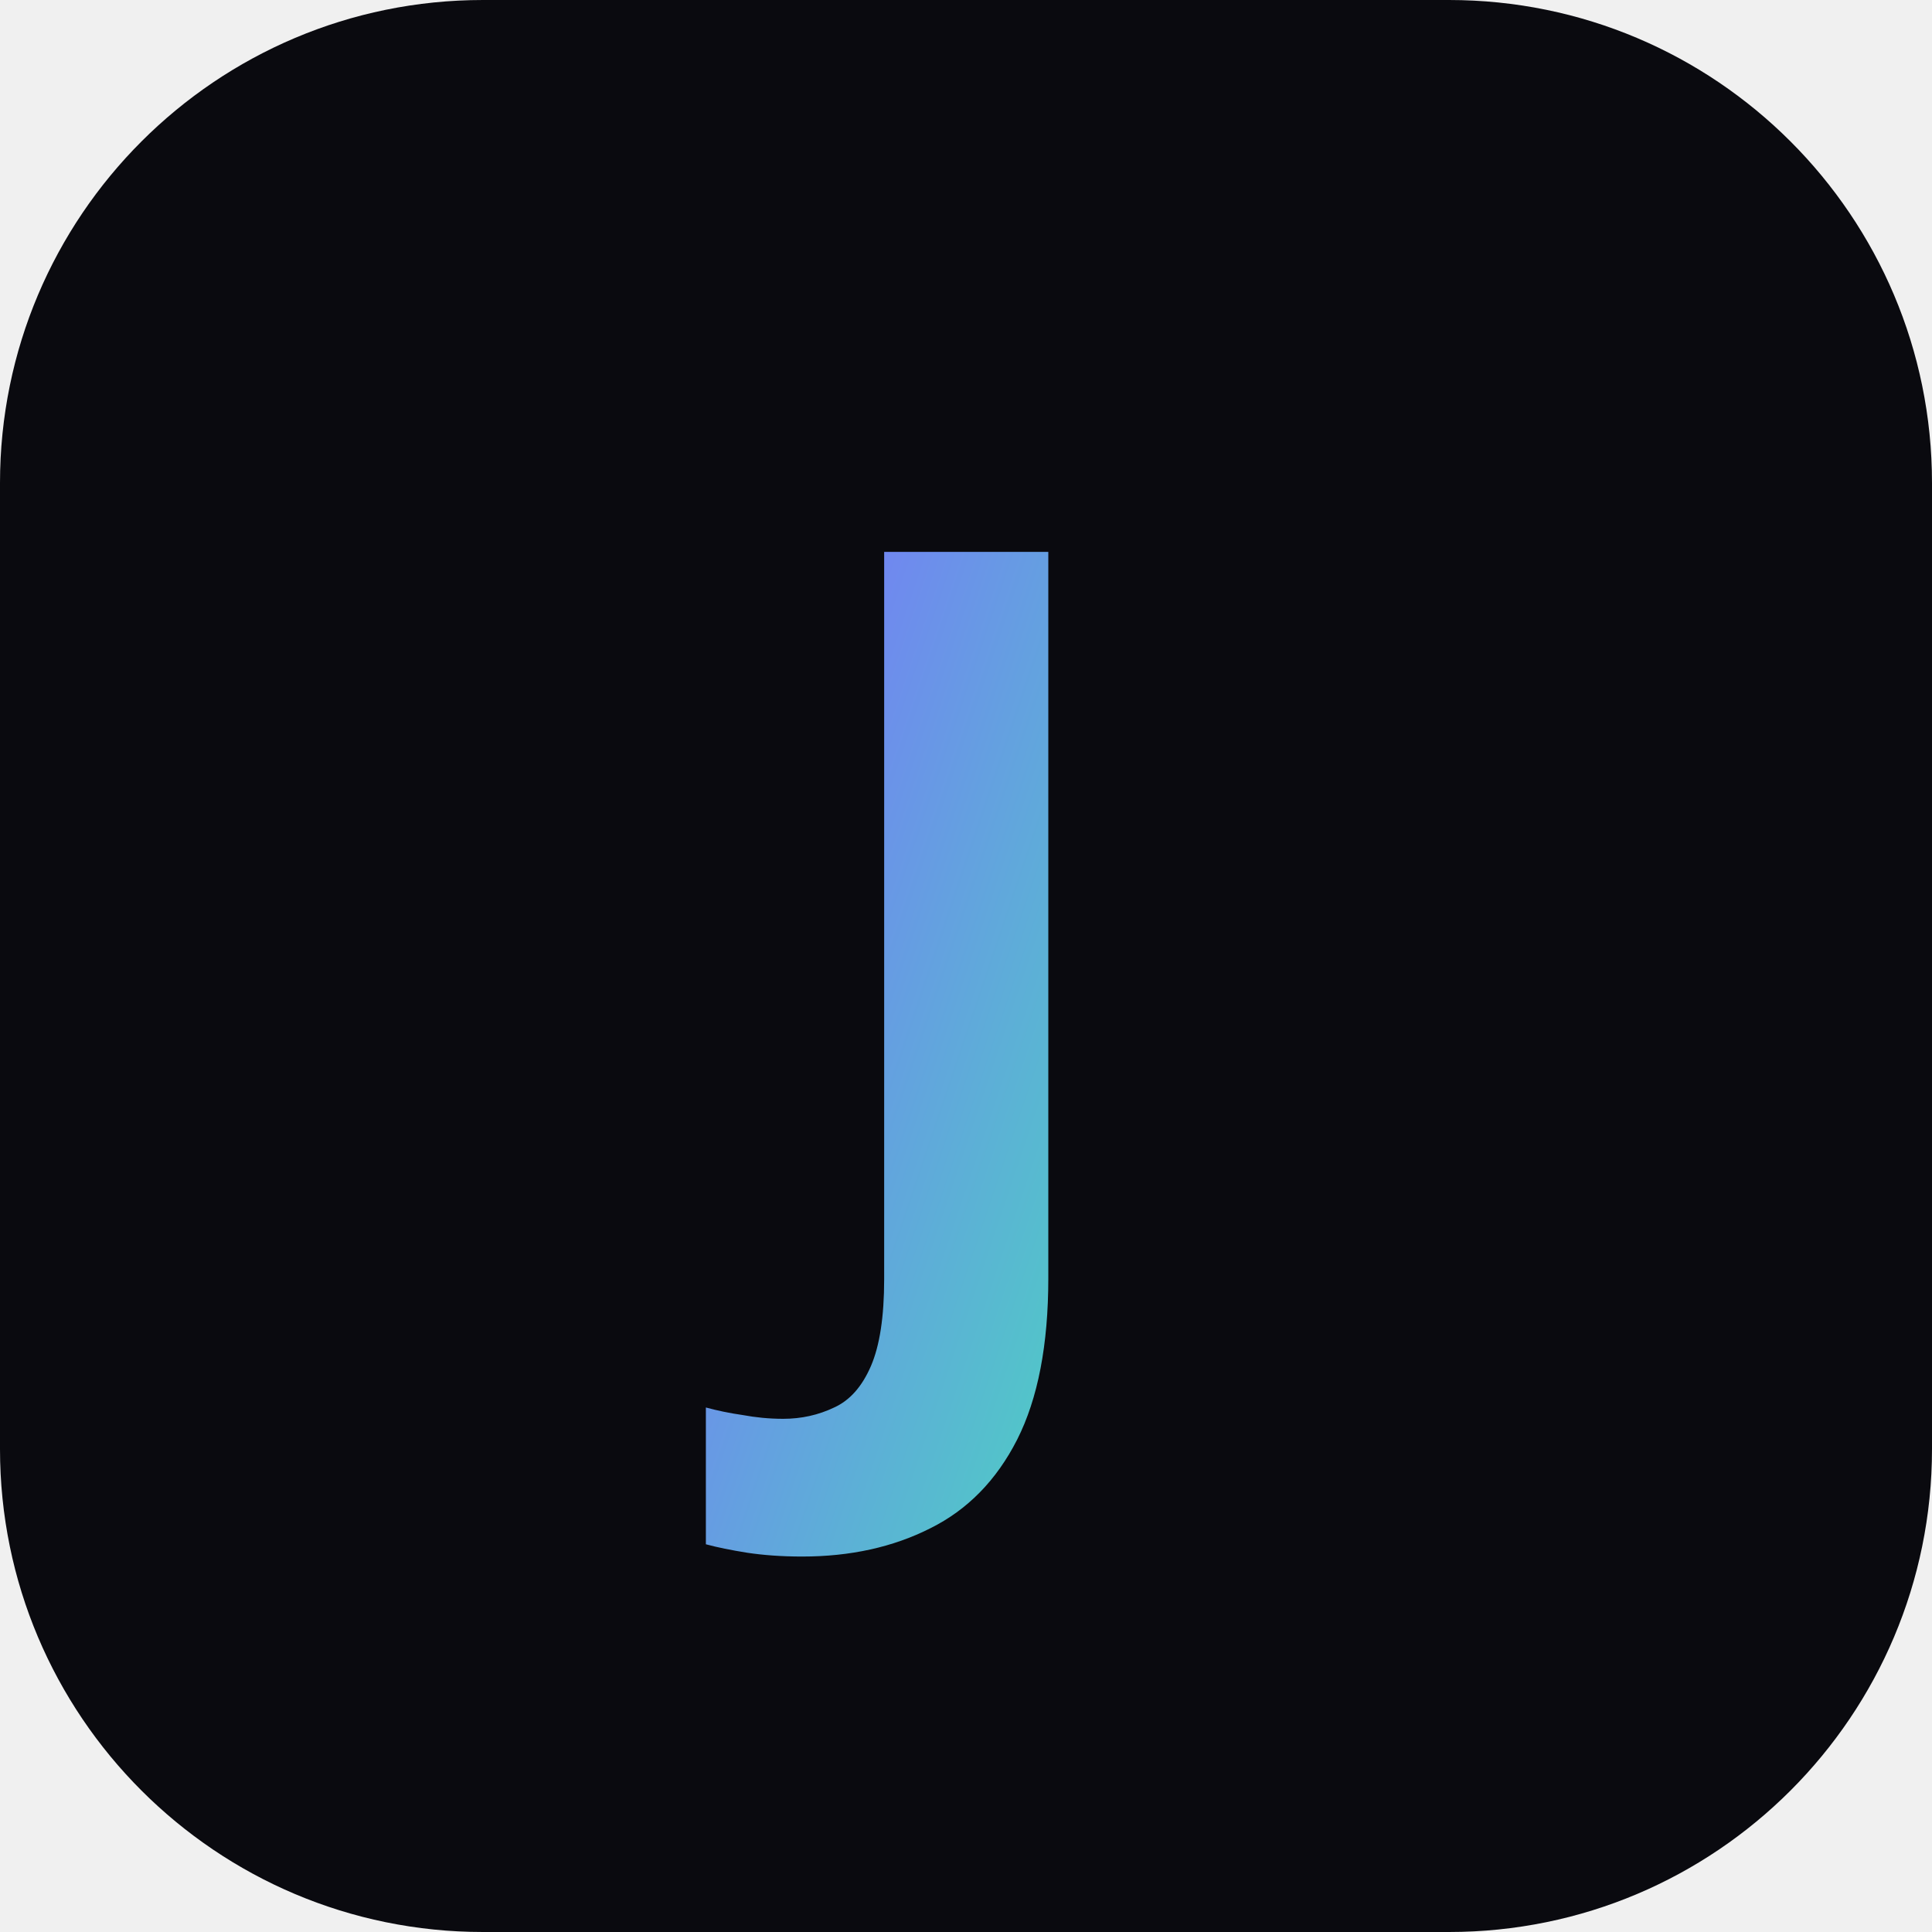
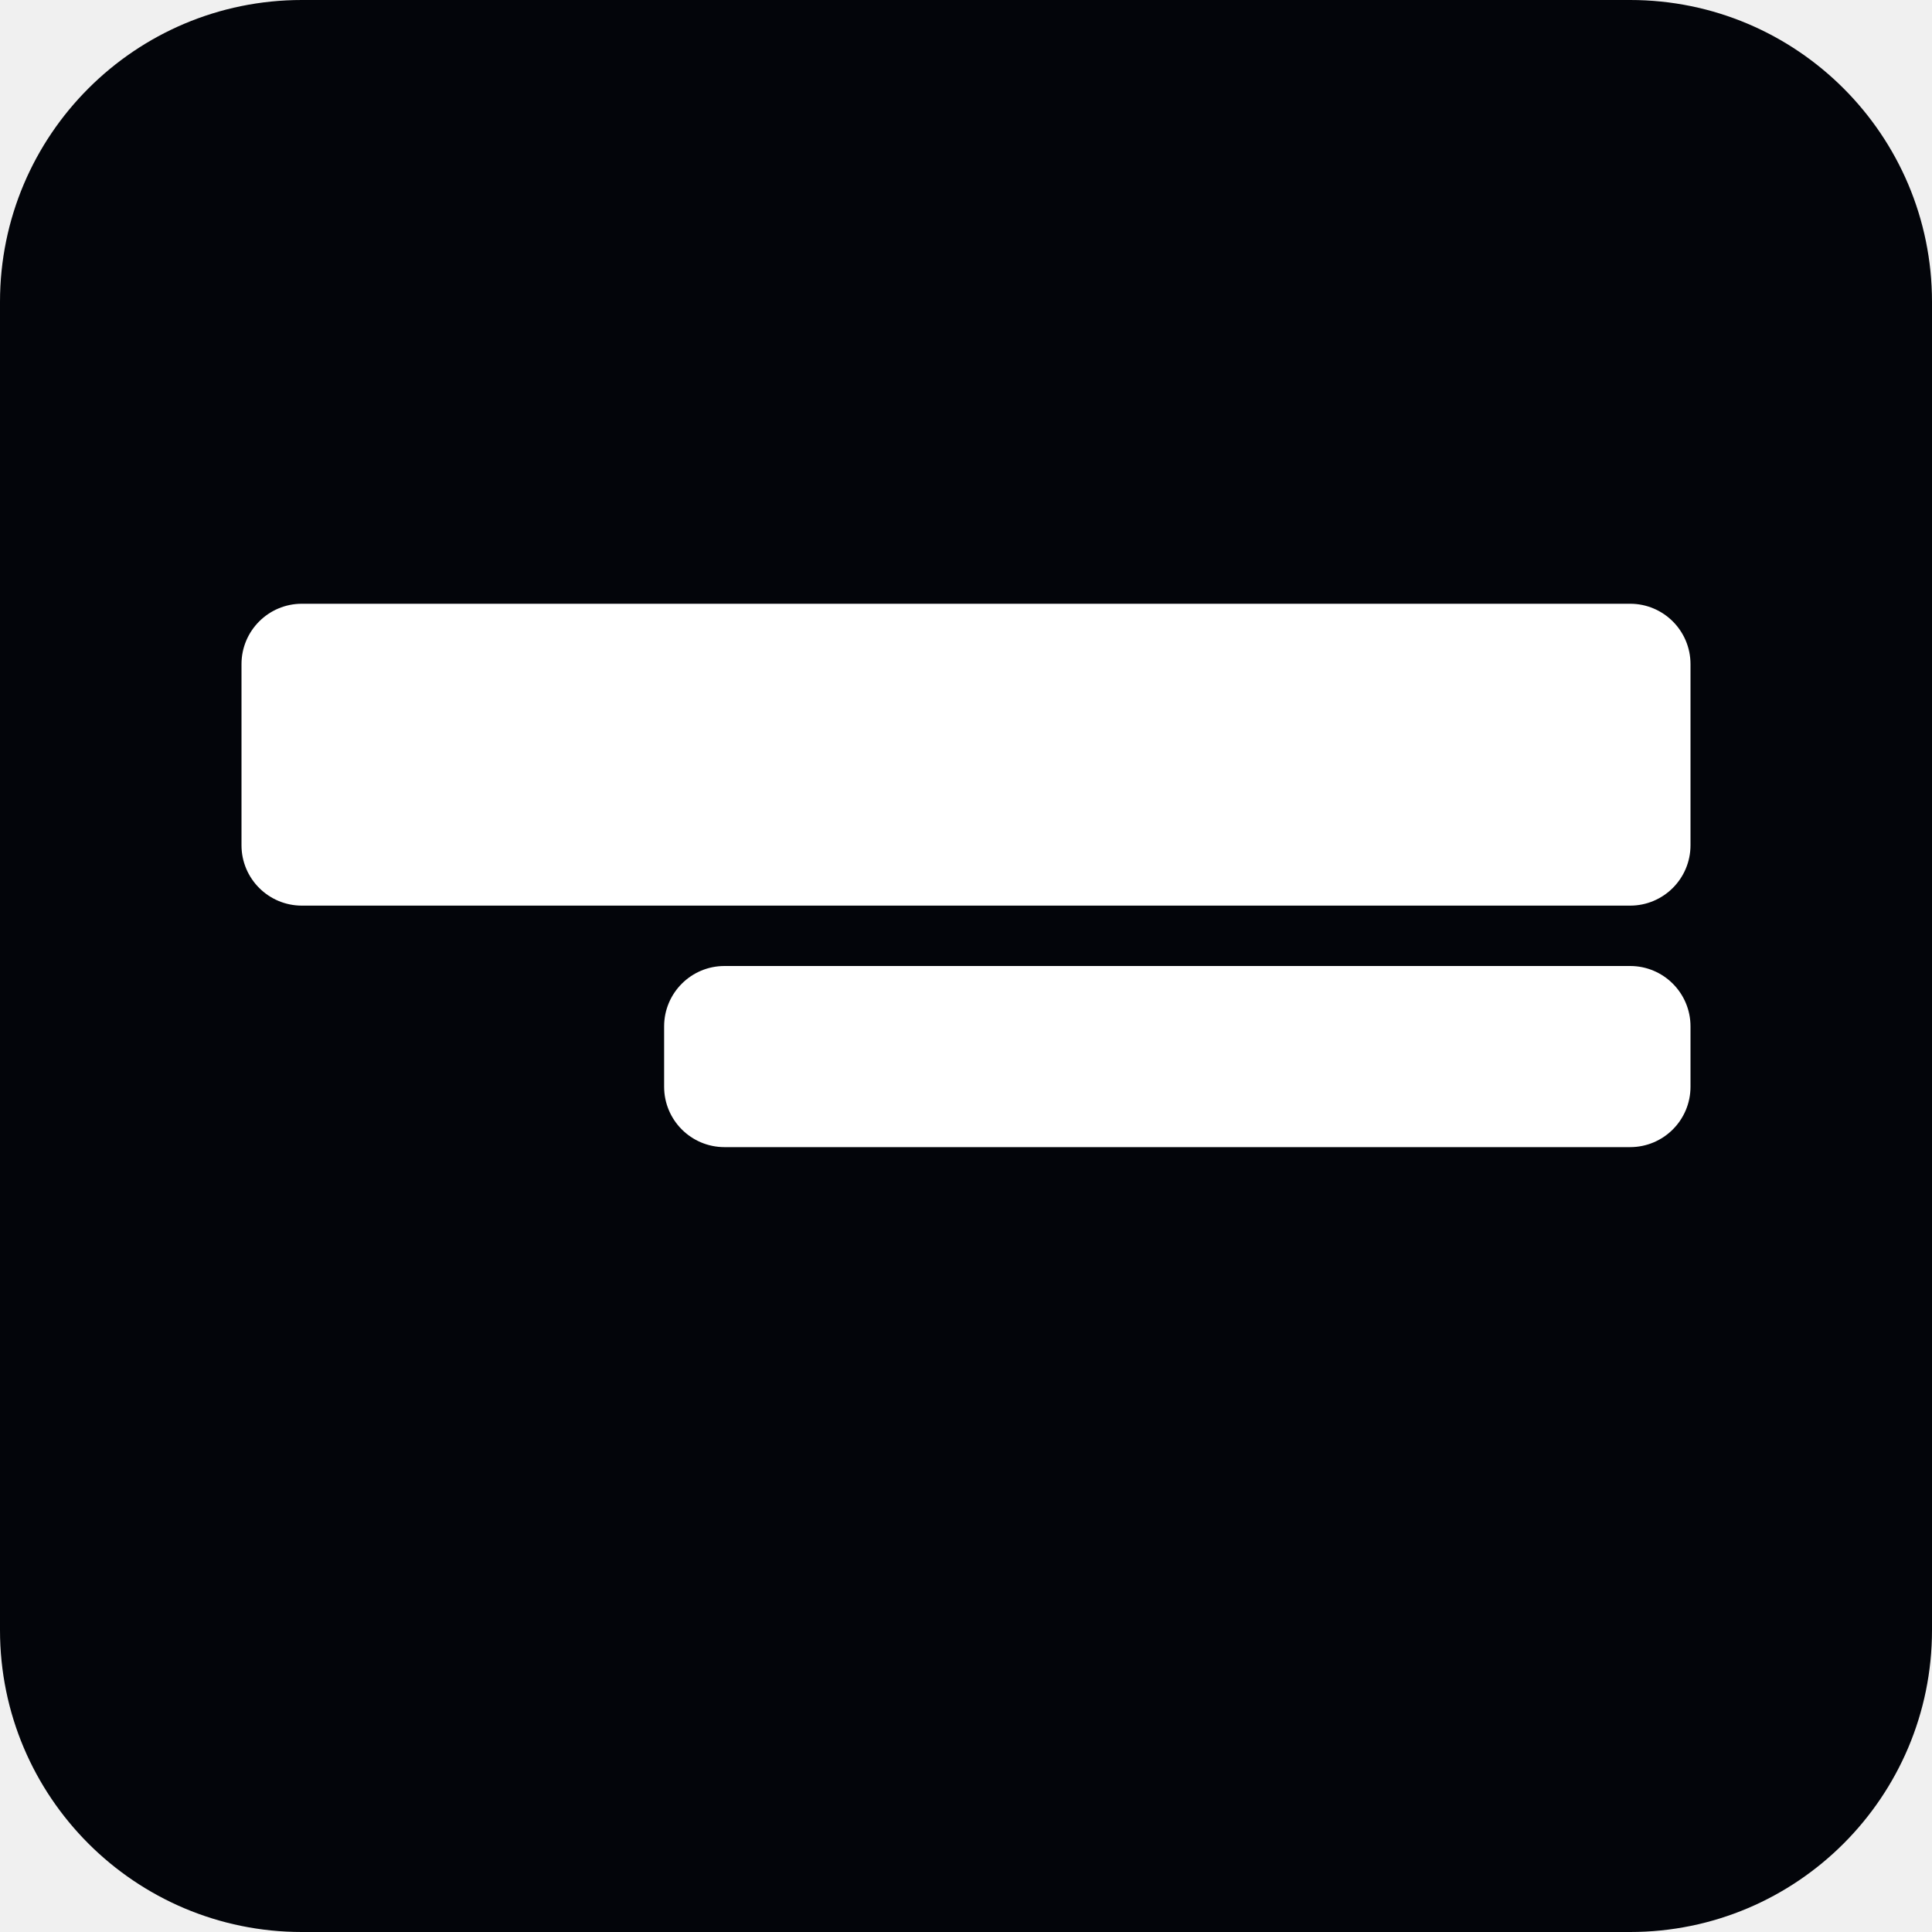
- <svg xmlns="http://www.w3.org/2000/svg" viewBox="0 0 32 32">
-   <defs>
-     <linearGradient id="g" x1="0%" y1="0%" x2="100%" y2="100%">
-       <stop offset="0%" stop-color="#7c6fff" />
-       <stop offset="100%" stop-color="#4ecdc4" />
-     </linearGradient>
-   </defs>
-   <rect width="32" height="32" rx="8" fill="#0a0a0f" />
-   <text x="16" y="22" font-family="'Segoe UI', system-ui, sans-serif" font-size="18" font-weight="800" fill="url(#g)" text-anchor="middle" letter-spacing="-0.5">J</text>
+ <svg xmlns="http://www.w3.org/2000/svg" width="32" height="32" viewBox="0 0 32 32" fill="none" role="img" aria-label="Ooplix">
+   <rect width="32" height="32" rx="5" fill="#03050a" />
+   <rect x="4" y="10" width="24" height="5" rx="1" fill="#ffffff" />
+   <rect x="11" y="16" width="17" height="3" rx="1" fill="#ffffff" />
</svg>
